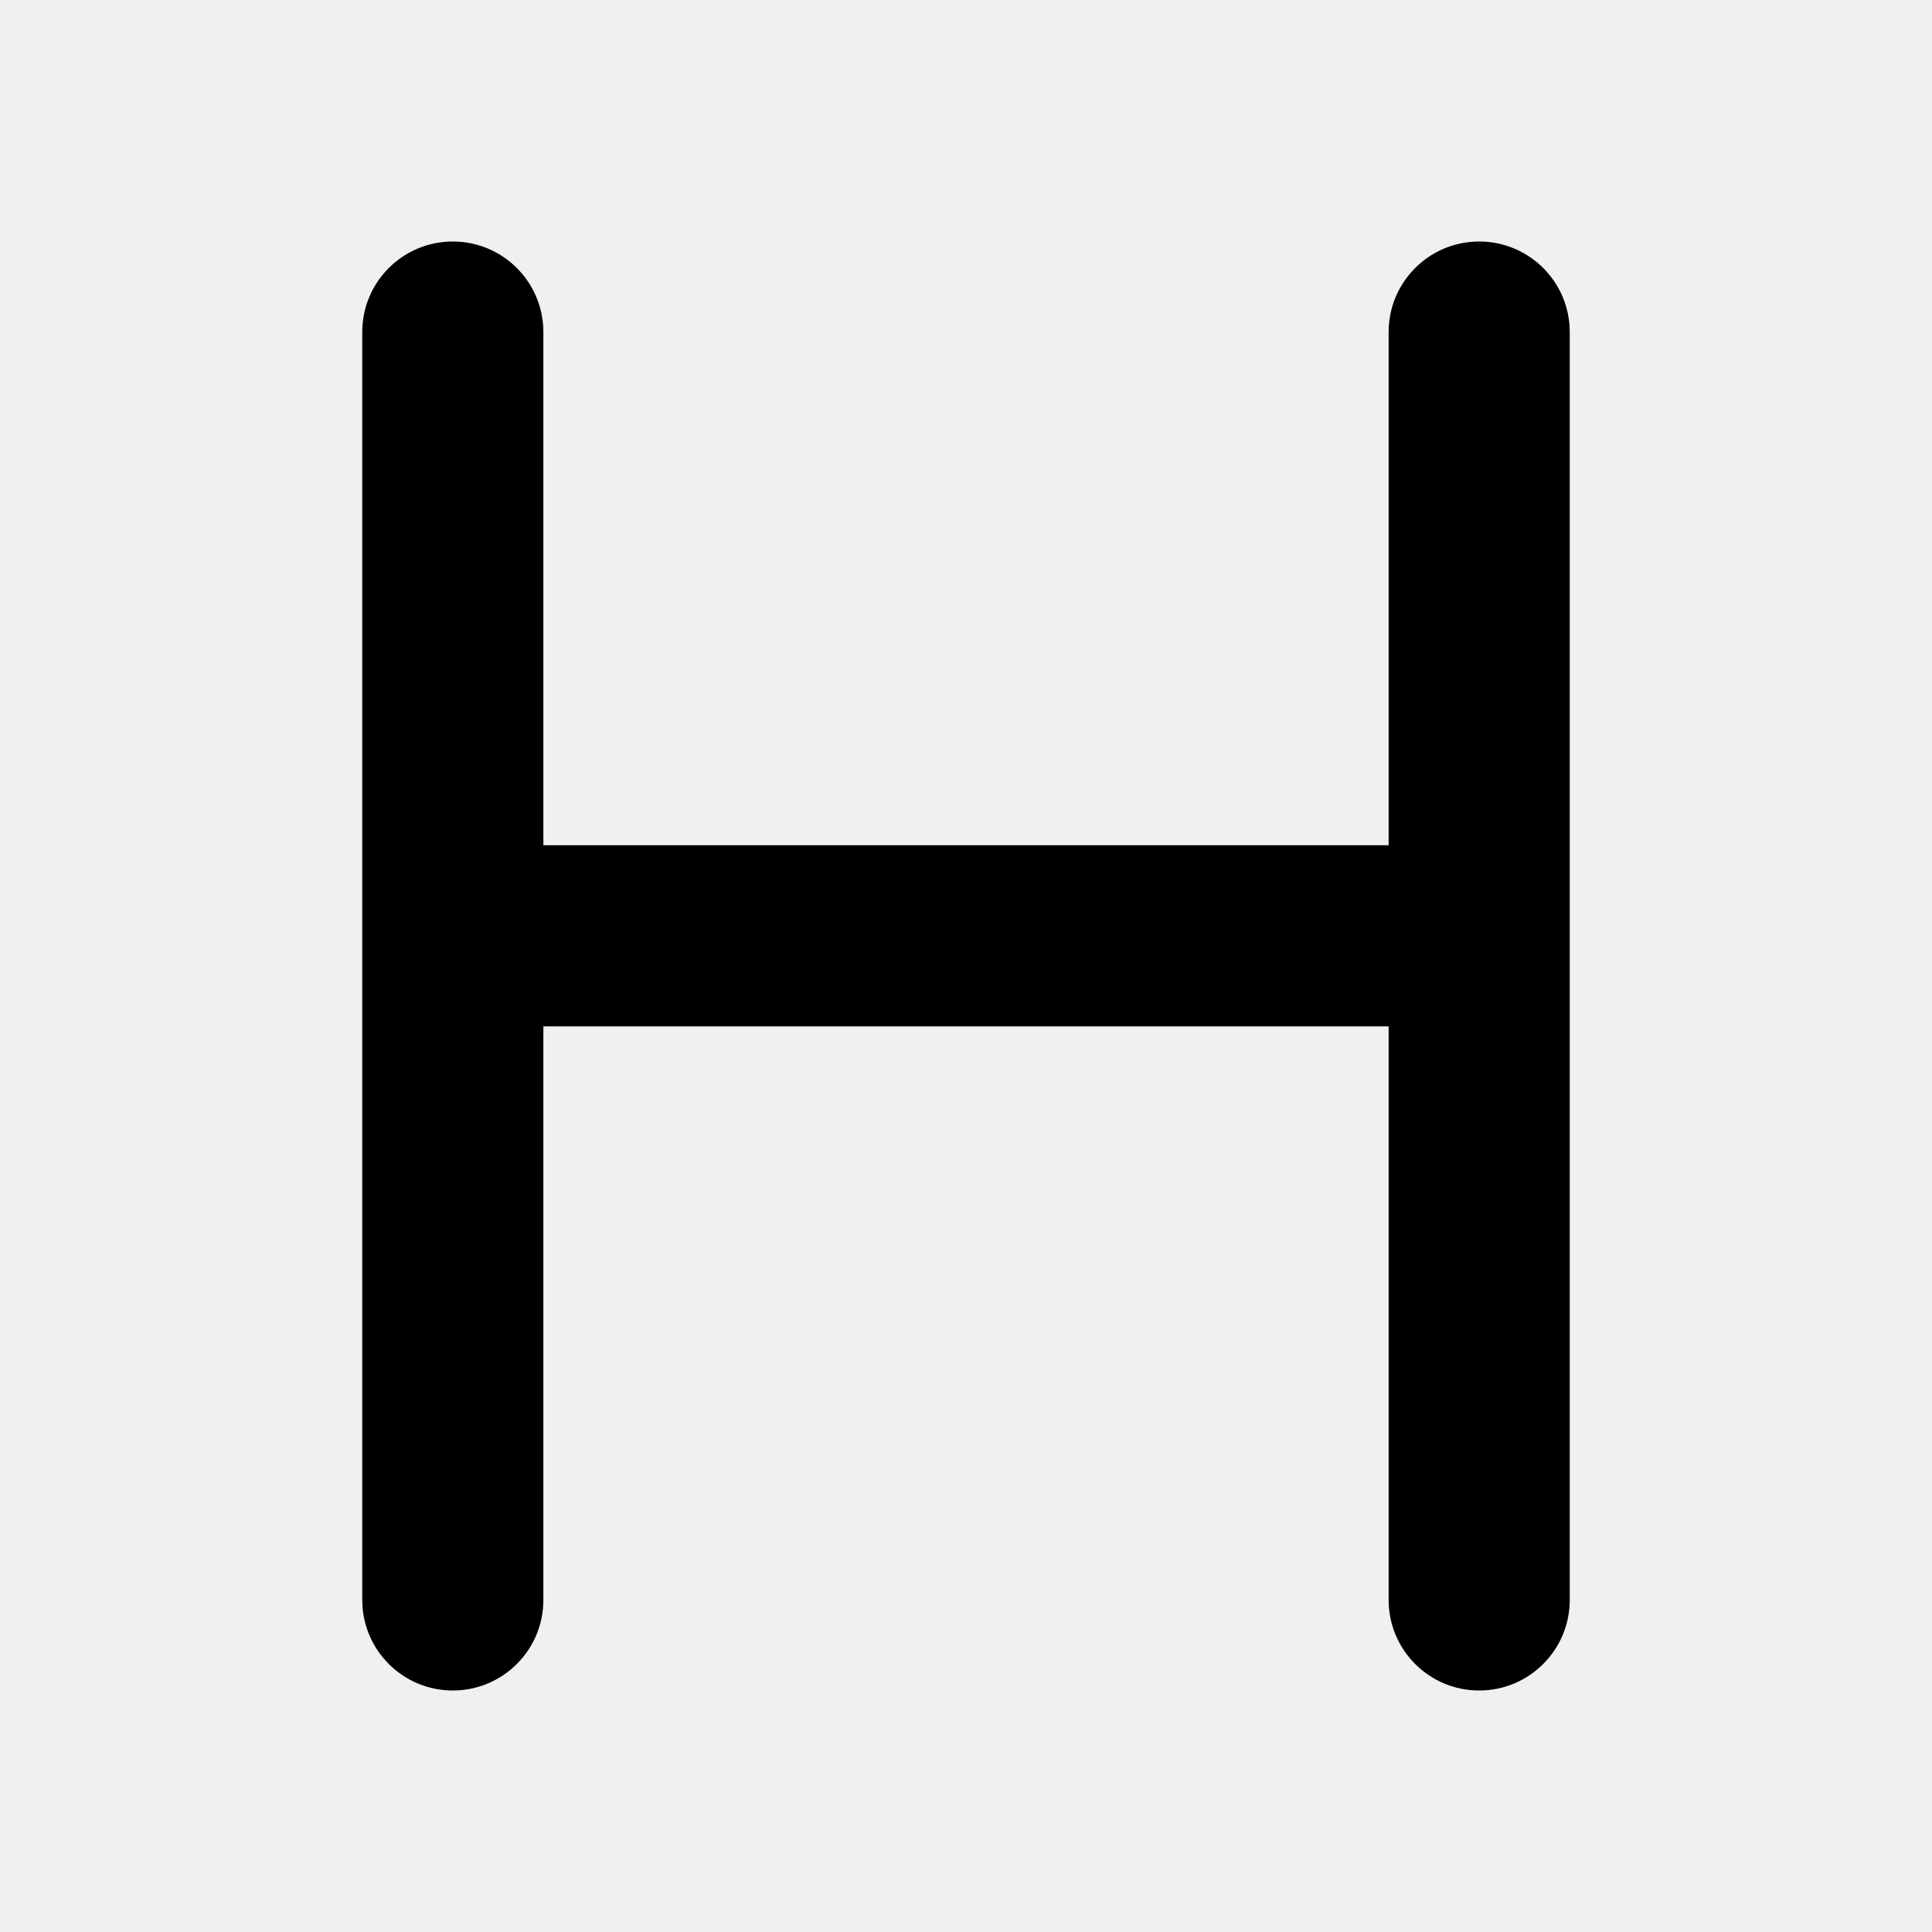
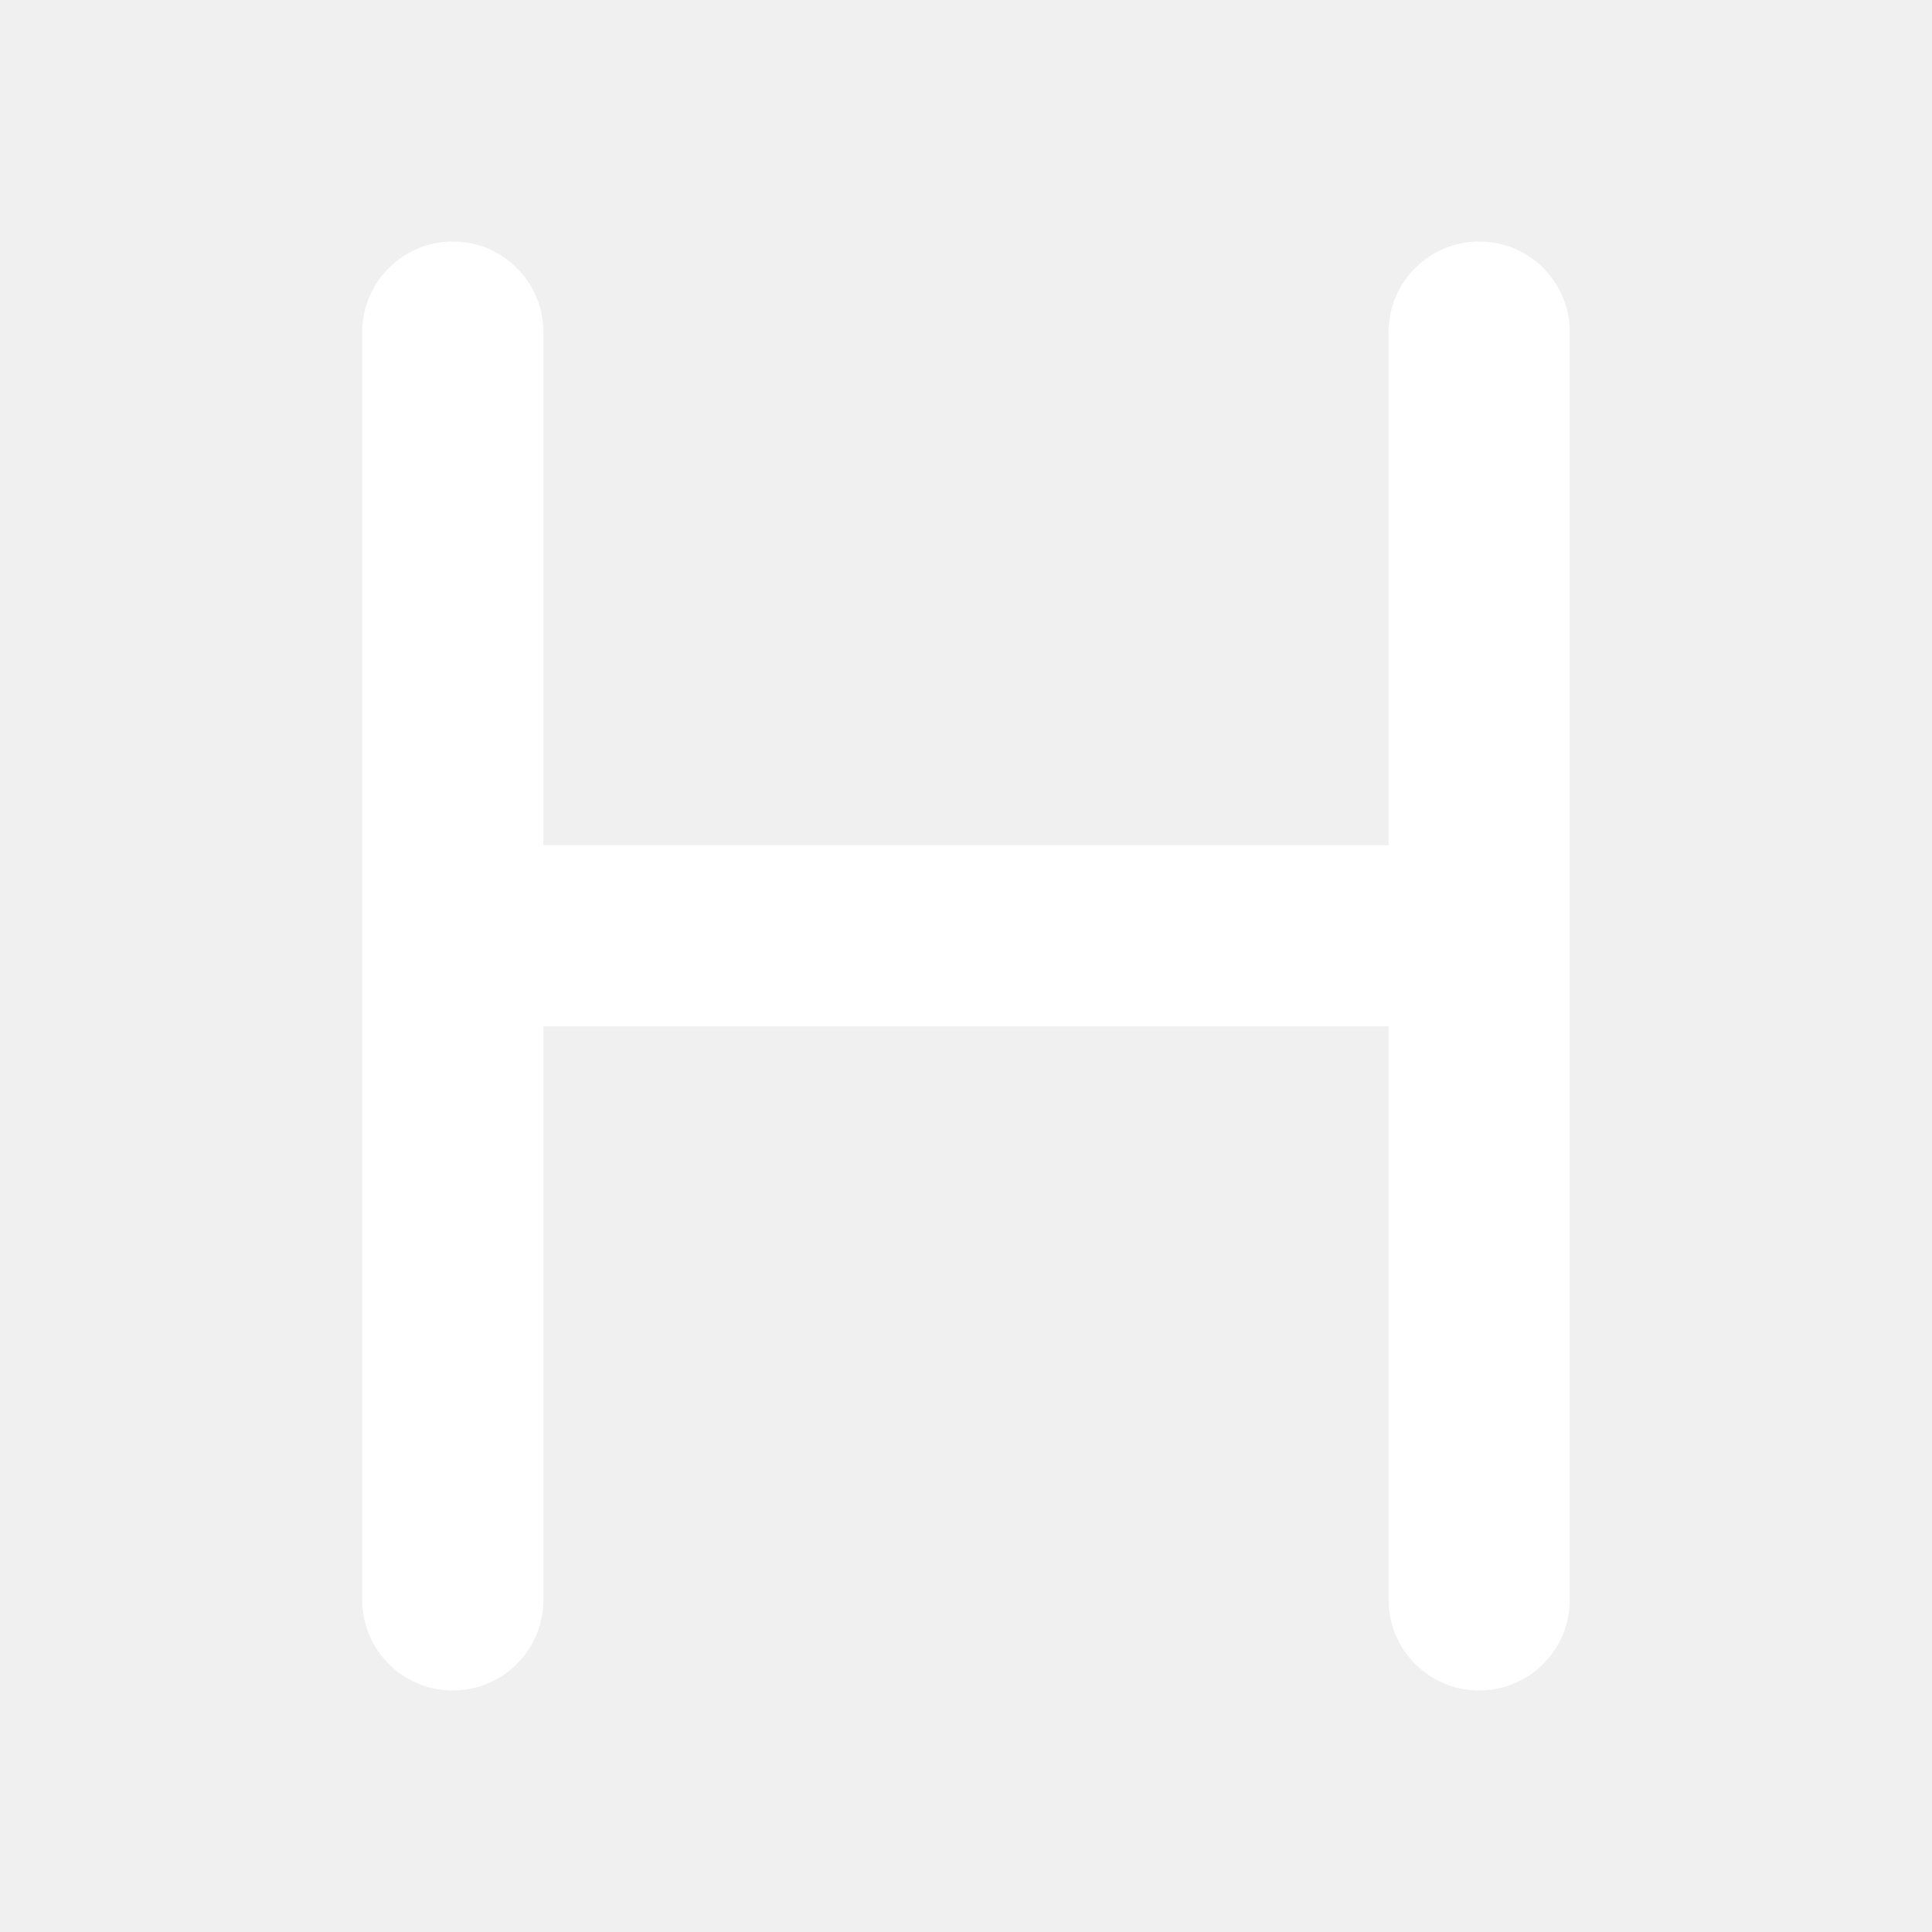
<svg xmlns="http://www.w3.org/2000/svg" width="16" height="16" viewBox="0 0 16 16">
-   <path fill-rule="evenodd" fill="currentColor" d="M3.75 2a.75.75 0 01.75.75V7h7V2.75a.75.75 0 011.5 0v10.5a.75.75 0 01-1.5 0V8.5h-7v4.75a.75.75 0 01-1.5 0V2.75A.75.75 0 013.75 2z" />
+   <path fill-rule="evenodd" fill="#ffffff" d="M3.75 2a.75.75 0 01.75.75V7h7V2.75a.75.75 0 011.5 0v10.5a.75.75 0 01-1.5 0V8.5h-7v4.75a.75.75 0 01-1.5 0V2.75A.75.75 0 013.75 2z" />
</svg>
